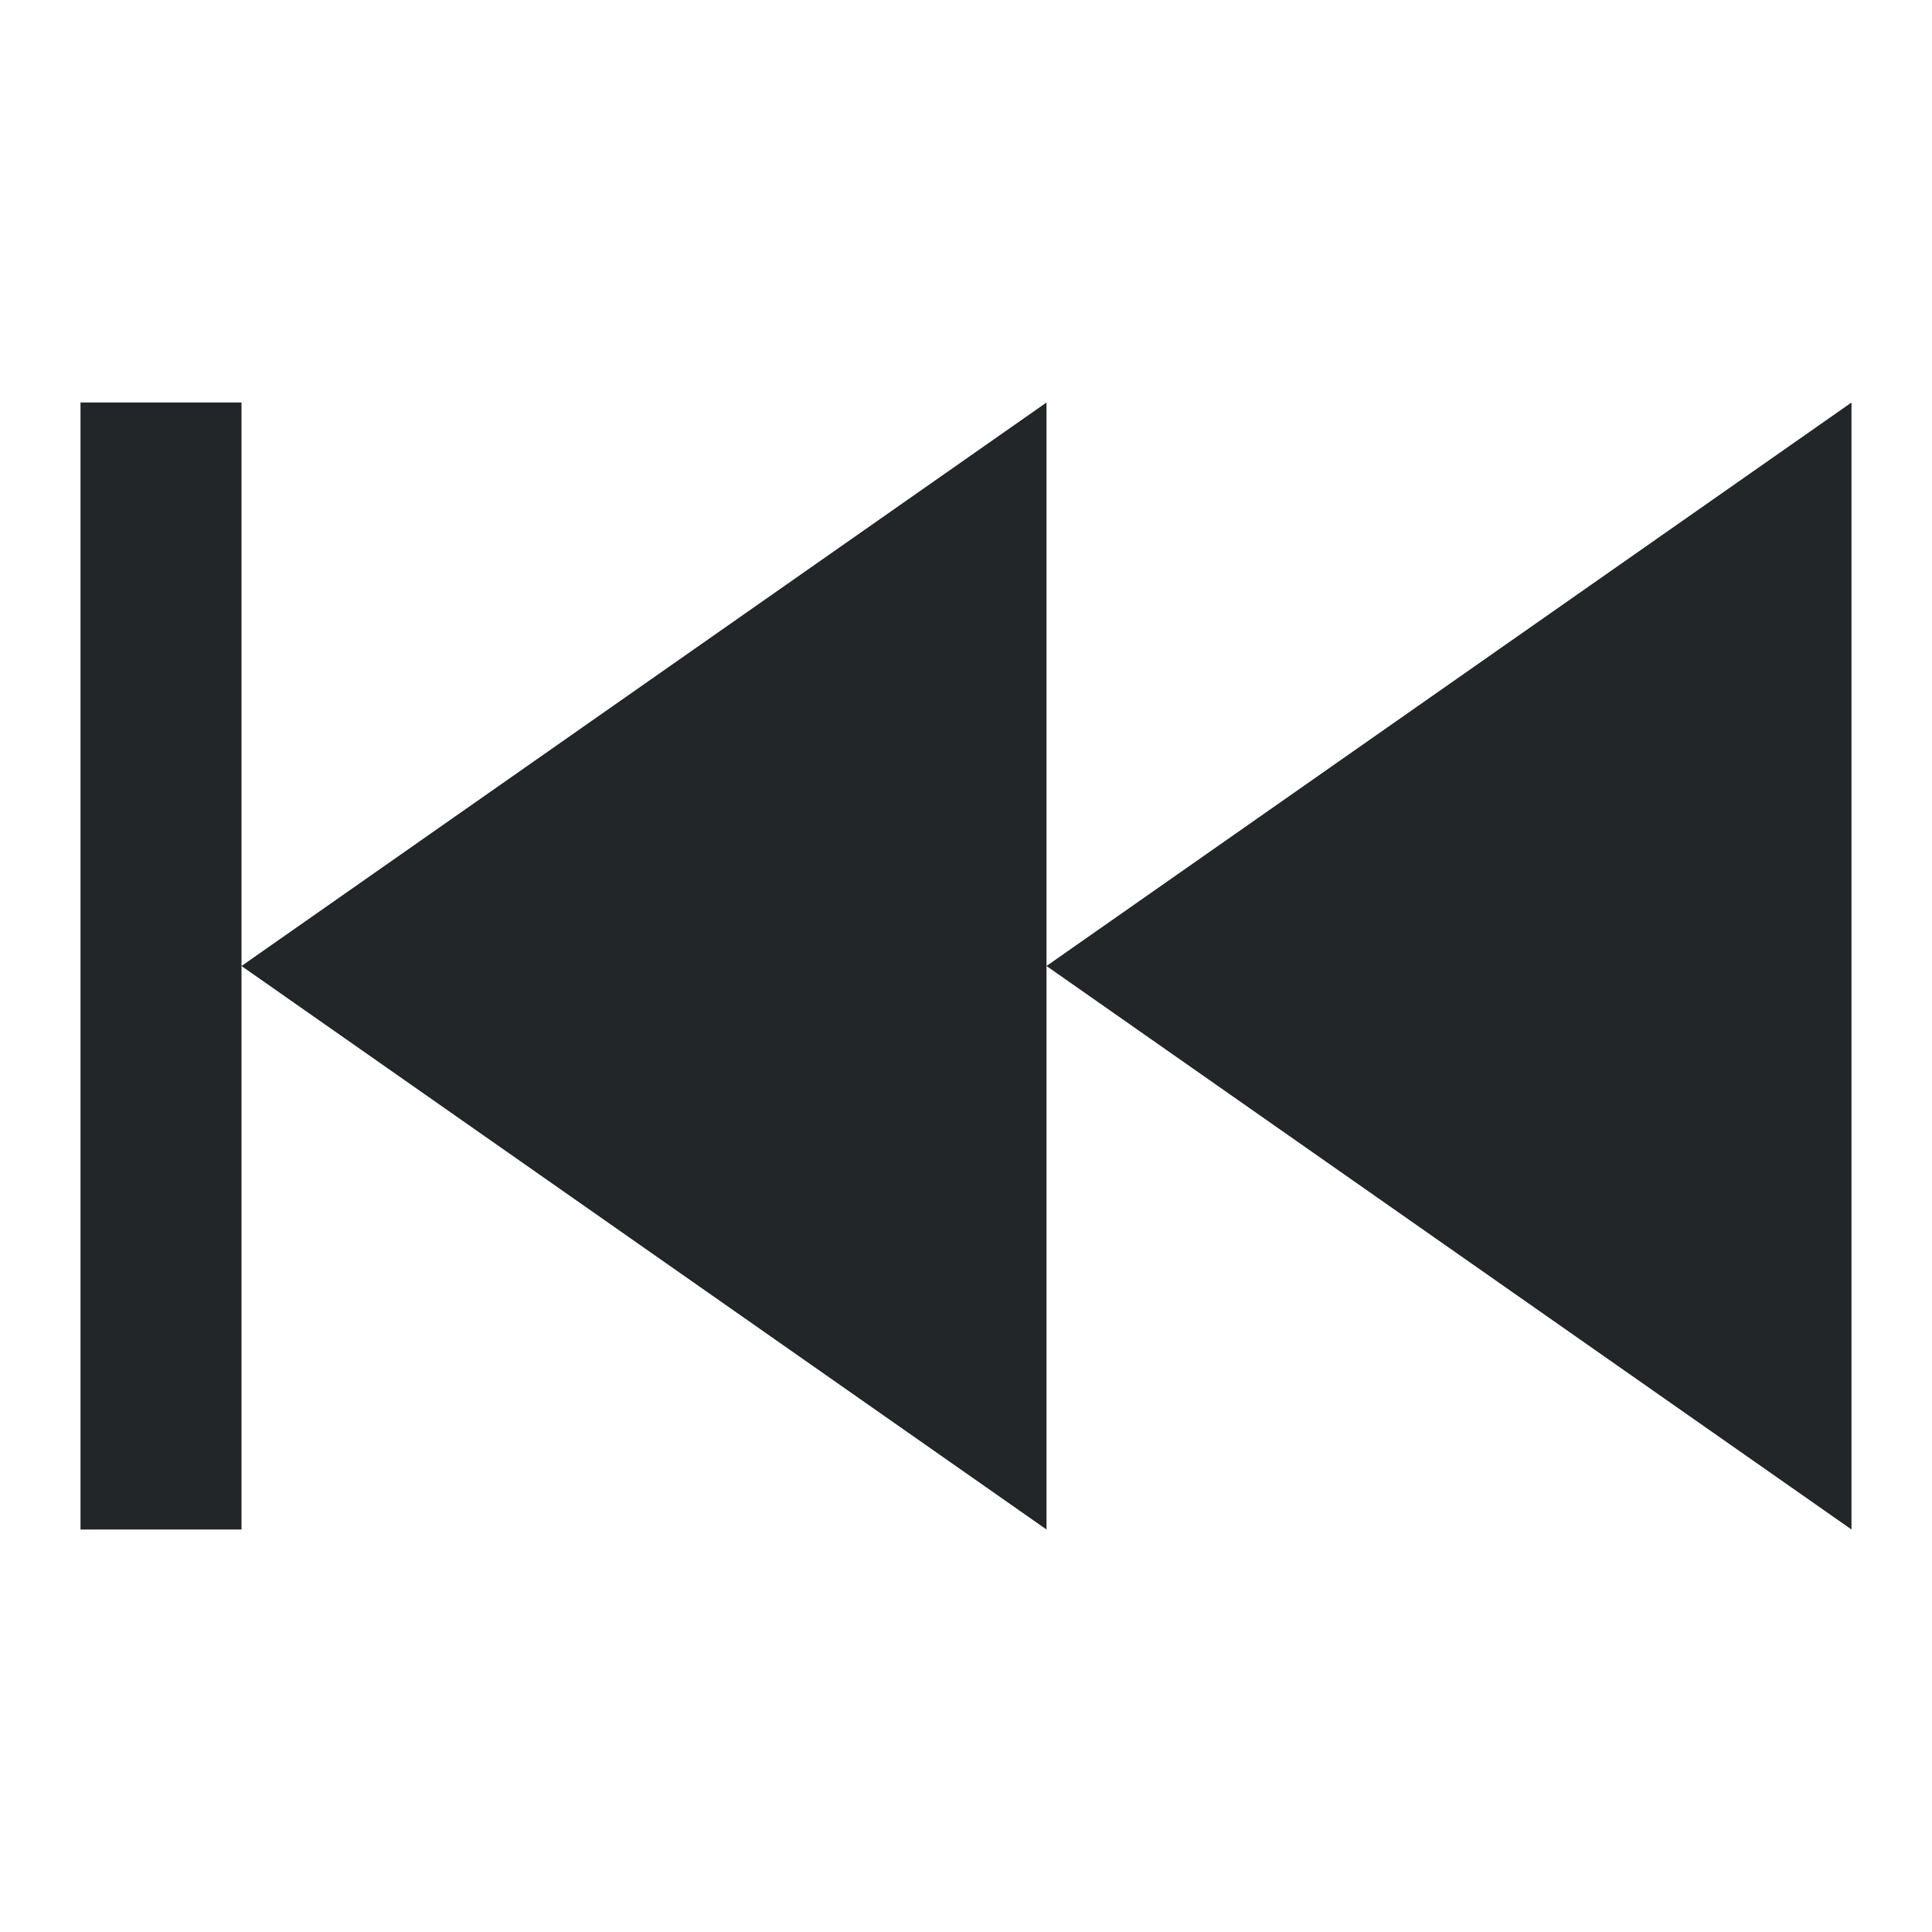
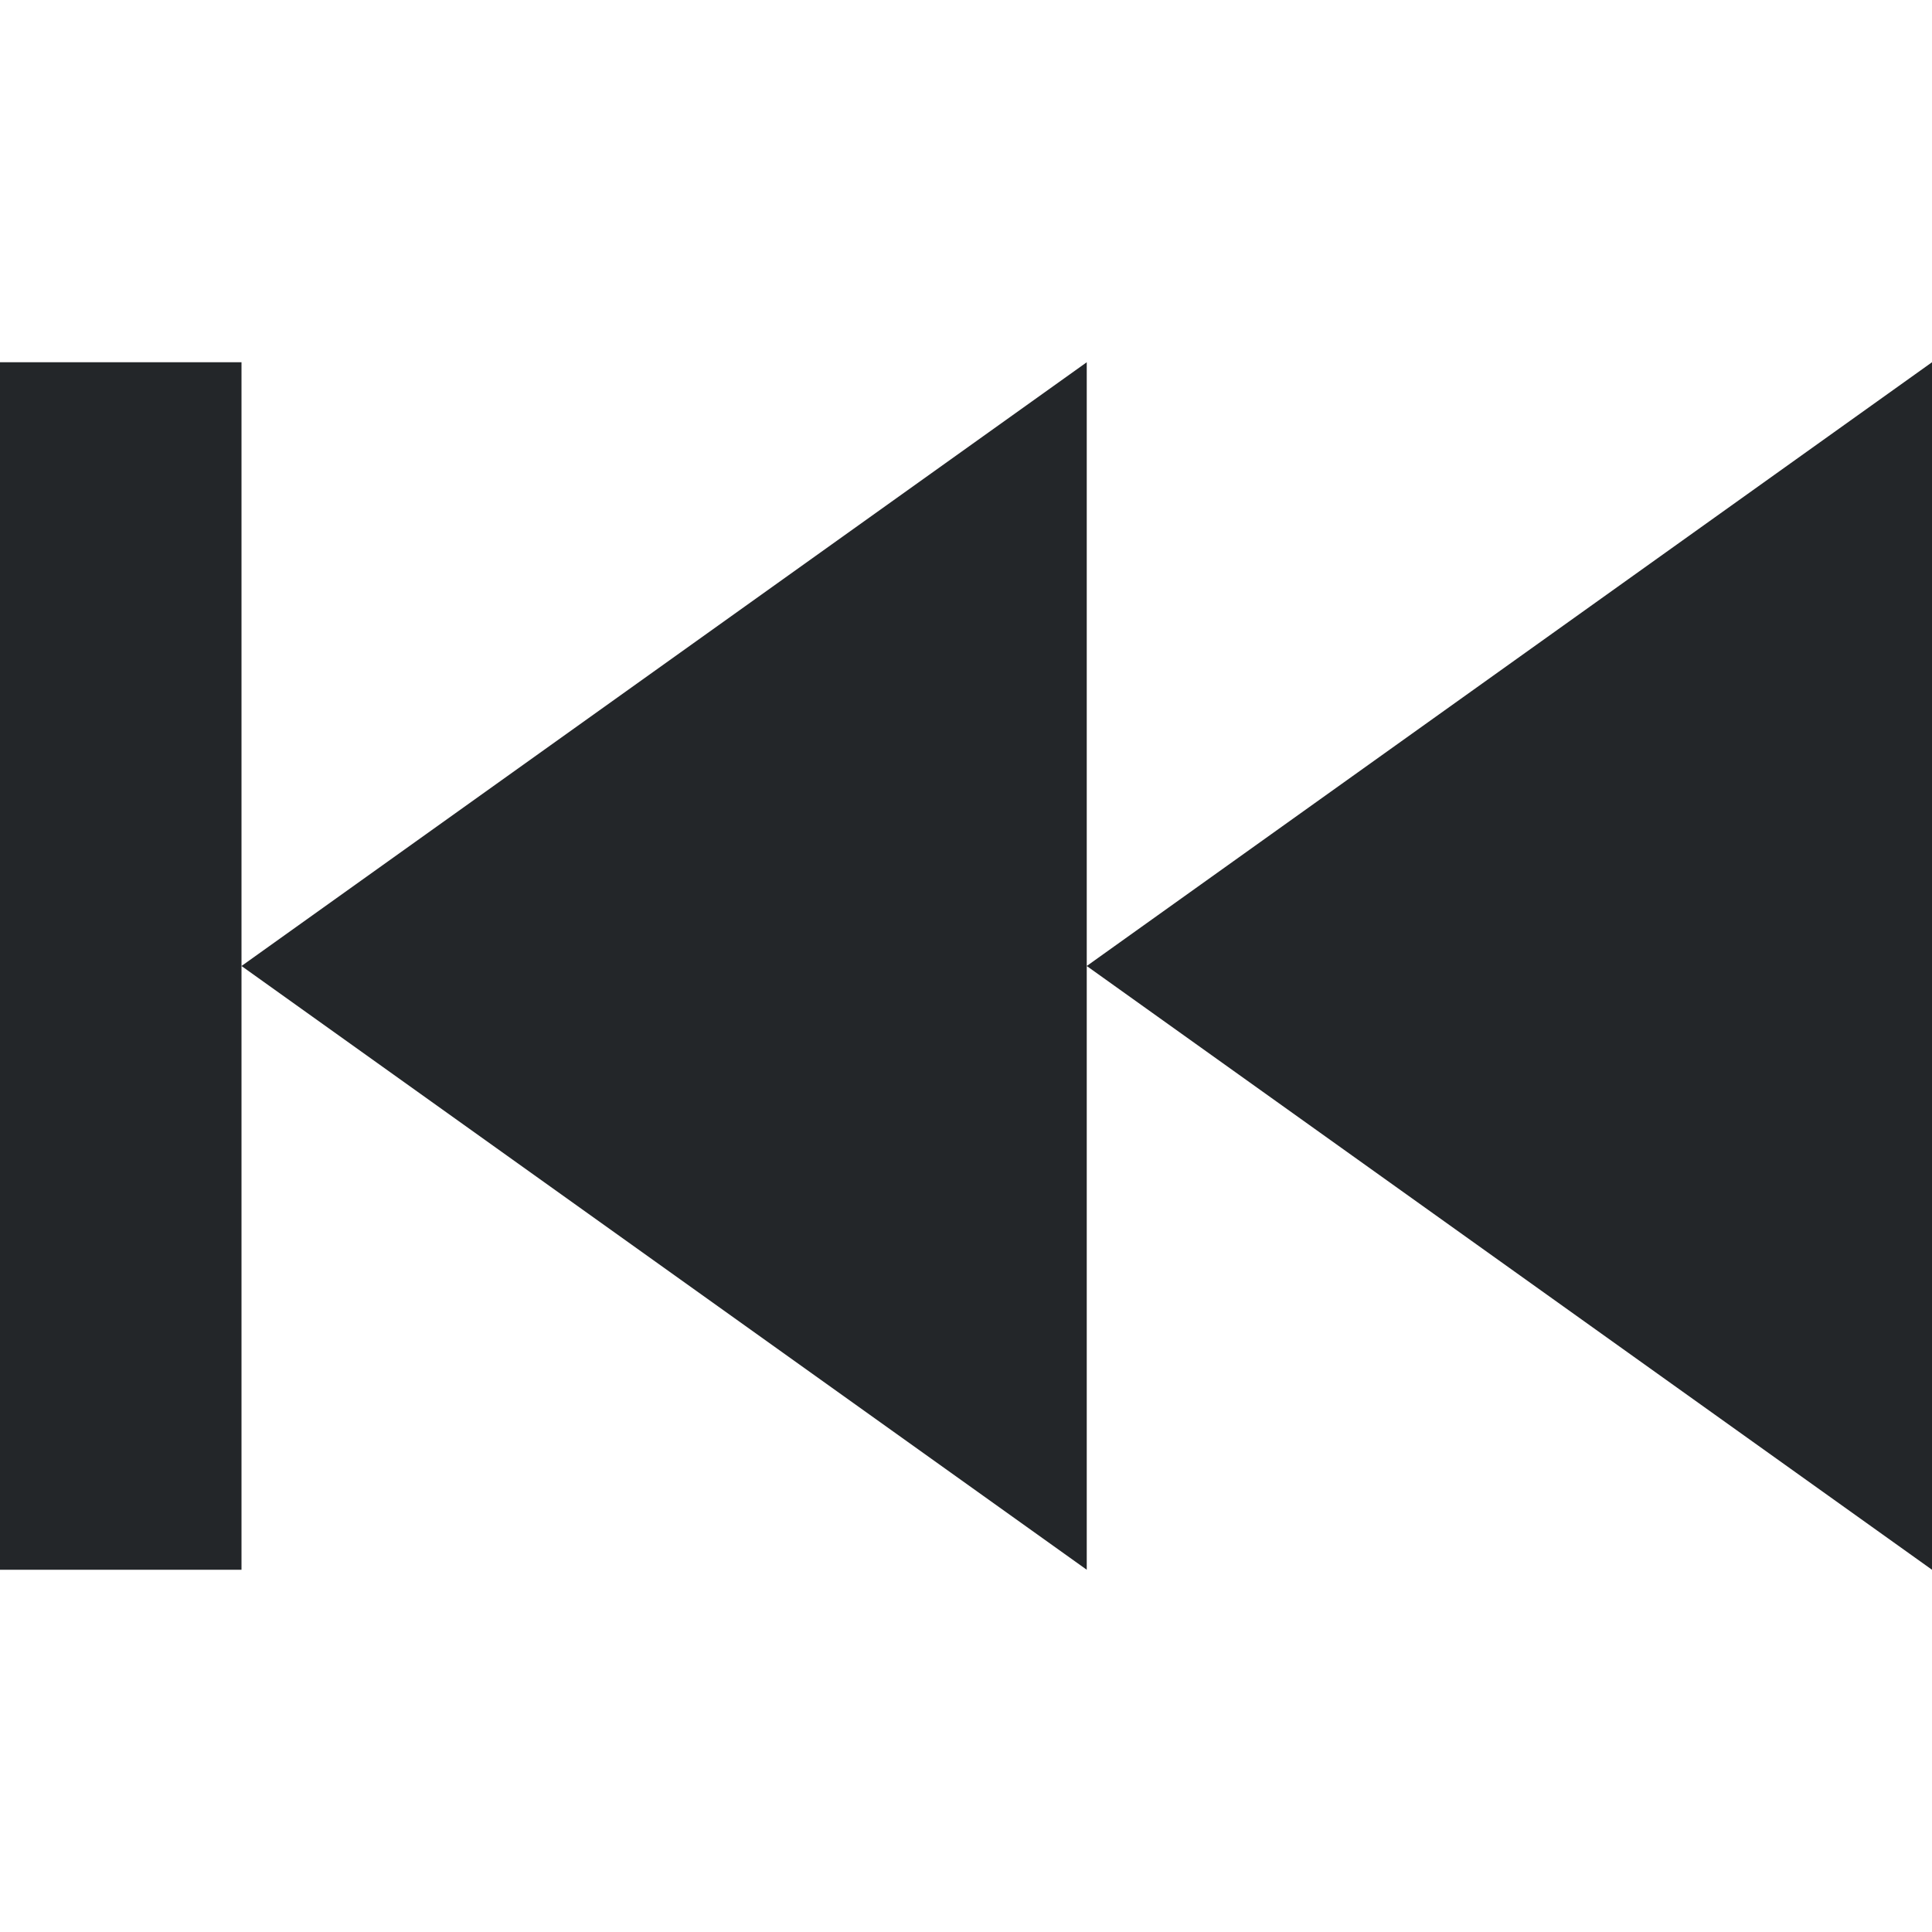
- <svg xmlns="http://www.w3.org/2000/svg" height="24" width="24">
+ <svg xmlns="http://www.w3.org/2000/svg" viewBox="0 0 32 32">
  <style type="text/css" id="current-color-scheme">
        .ColorScheme-Text {
            color:#232629;
        }
    </style>
-   <path d="M13 5v14L3 12zM3 12v7H1V5h2zm20-7v14l-10-7z" class="ColorScheme-Text" fill="currentColor" />
+   <path d="M0 6v20h4V6zm18 10l14 10V6zM4 16l14 10V6z" class="ColorScheme-Text" fill="currentColor" />
</svg>
